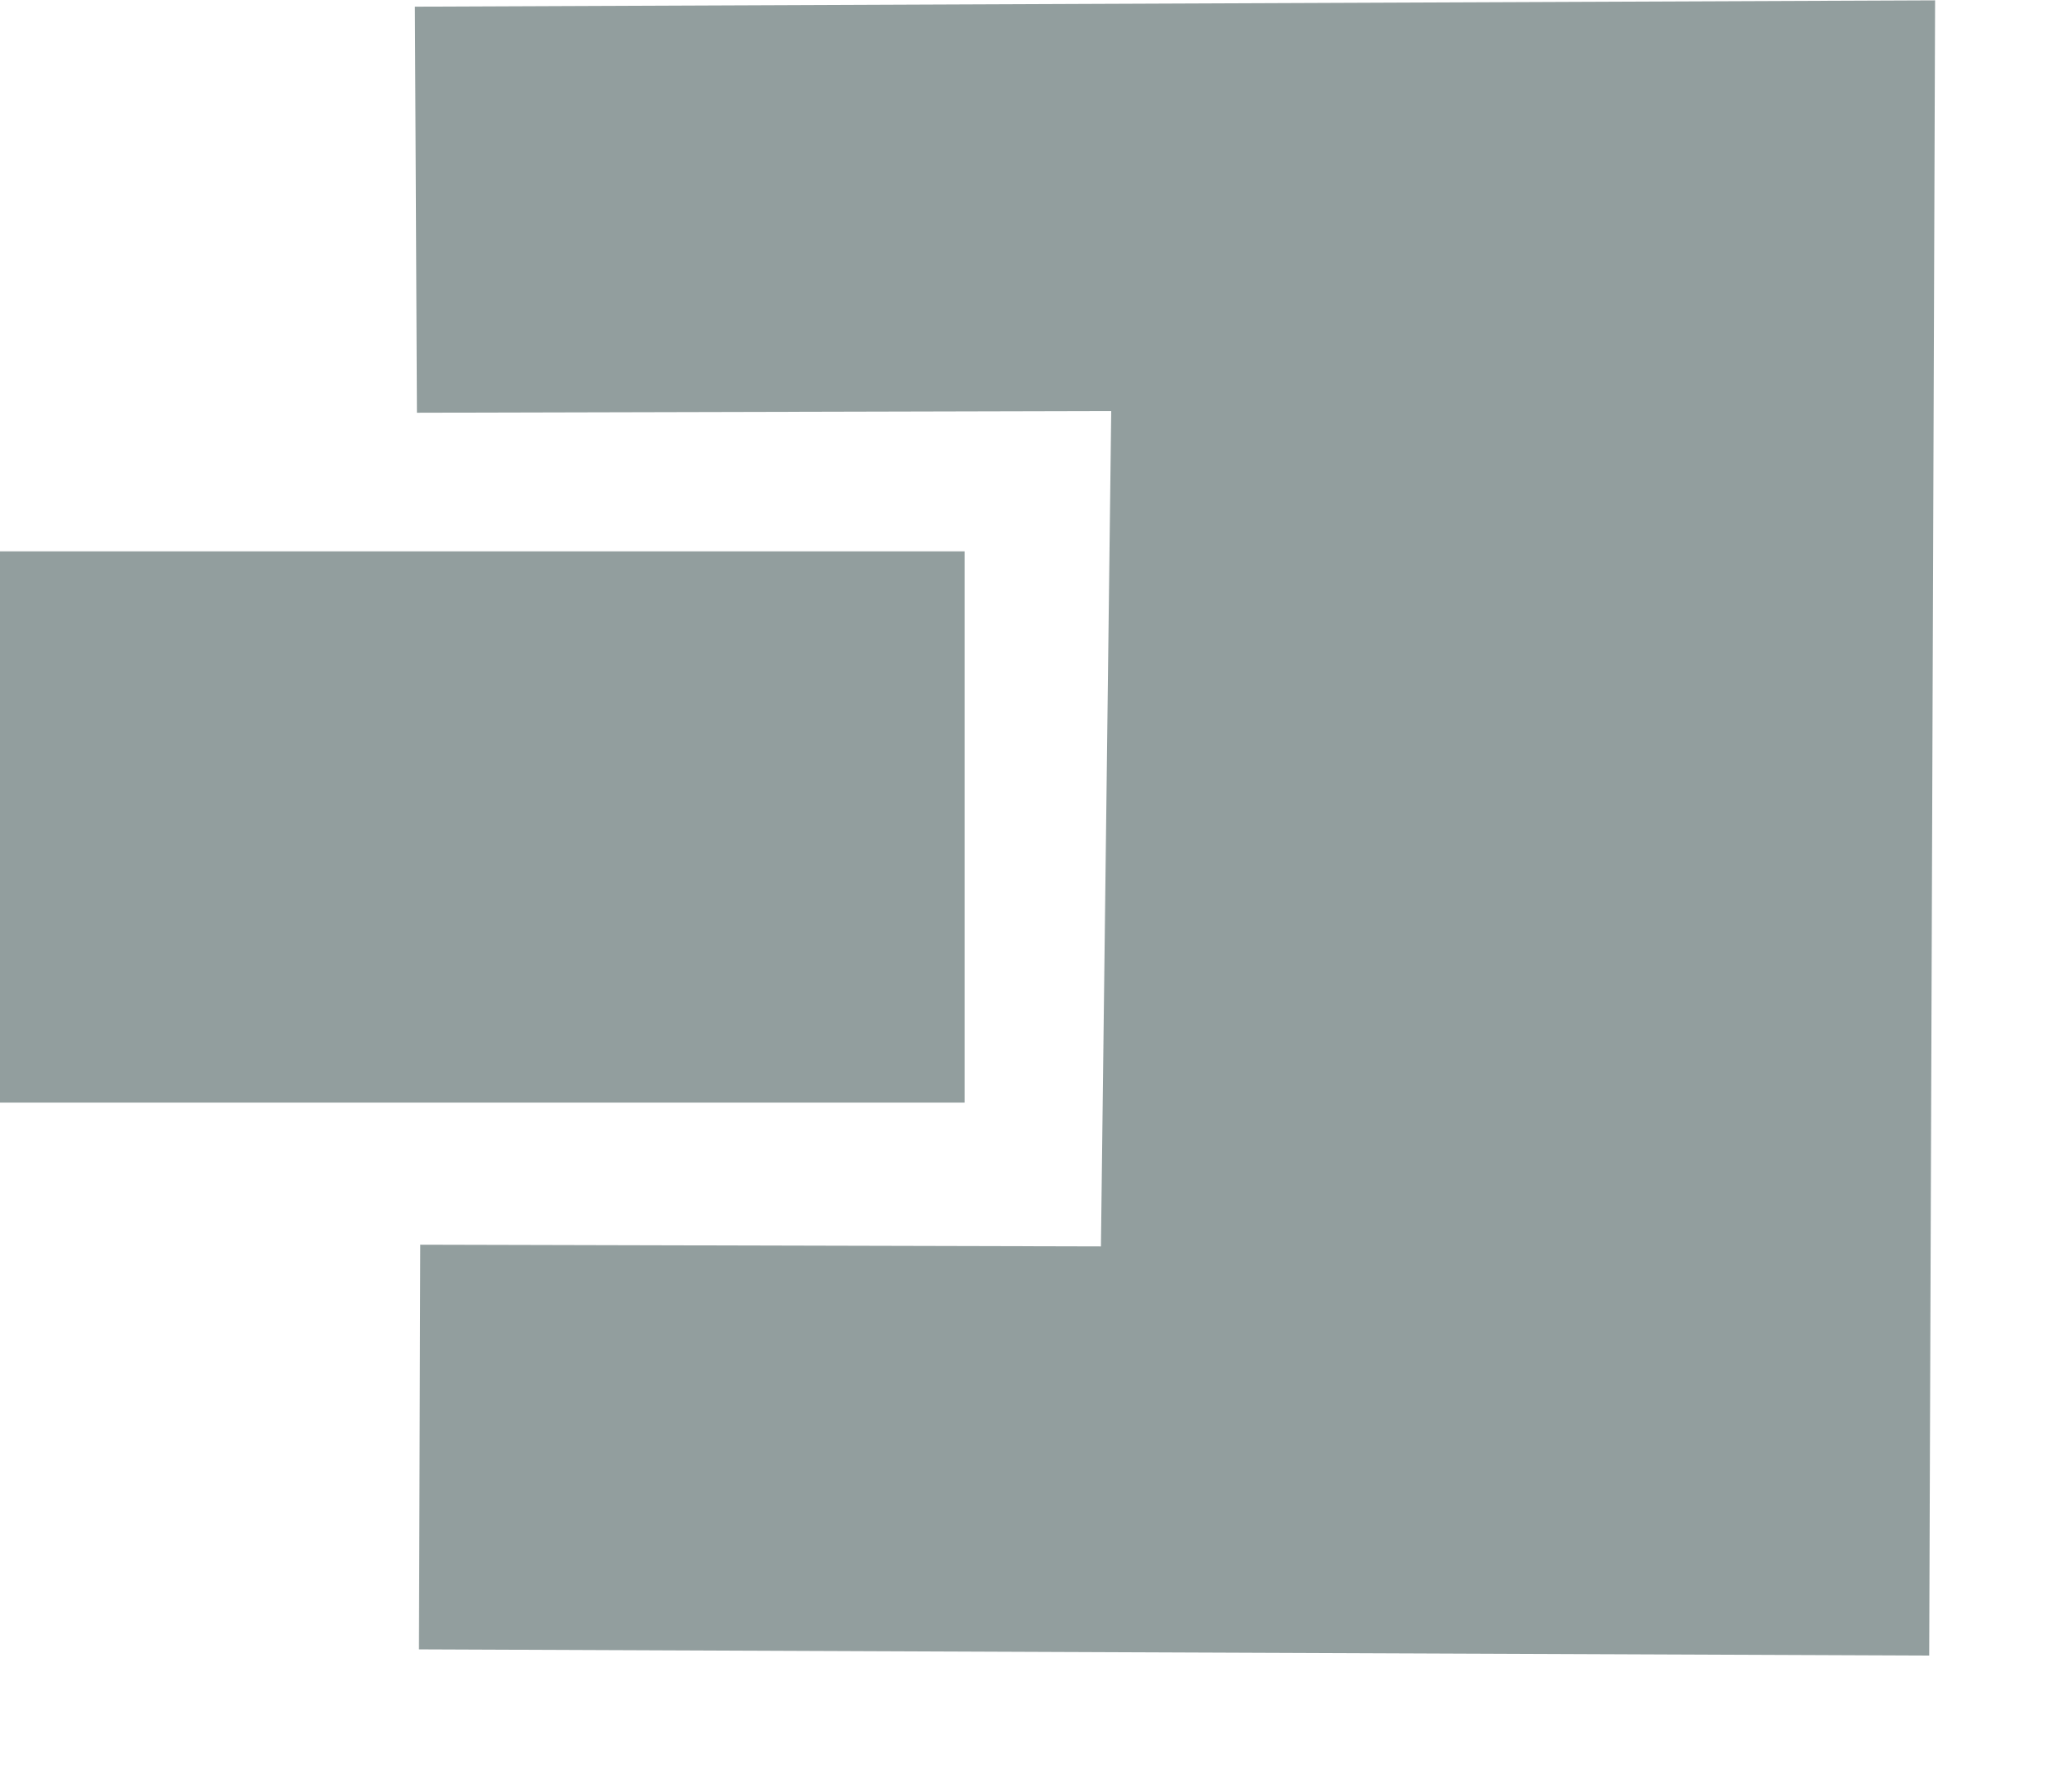
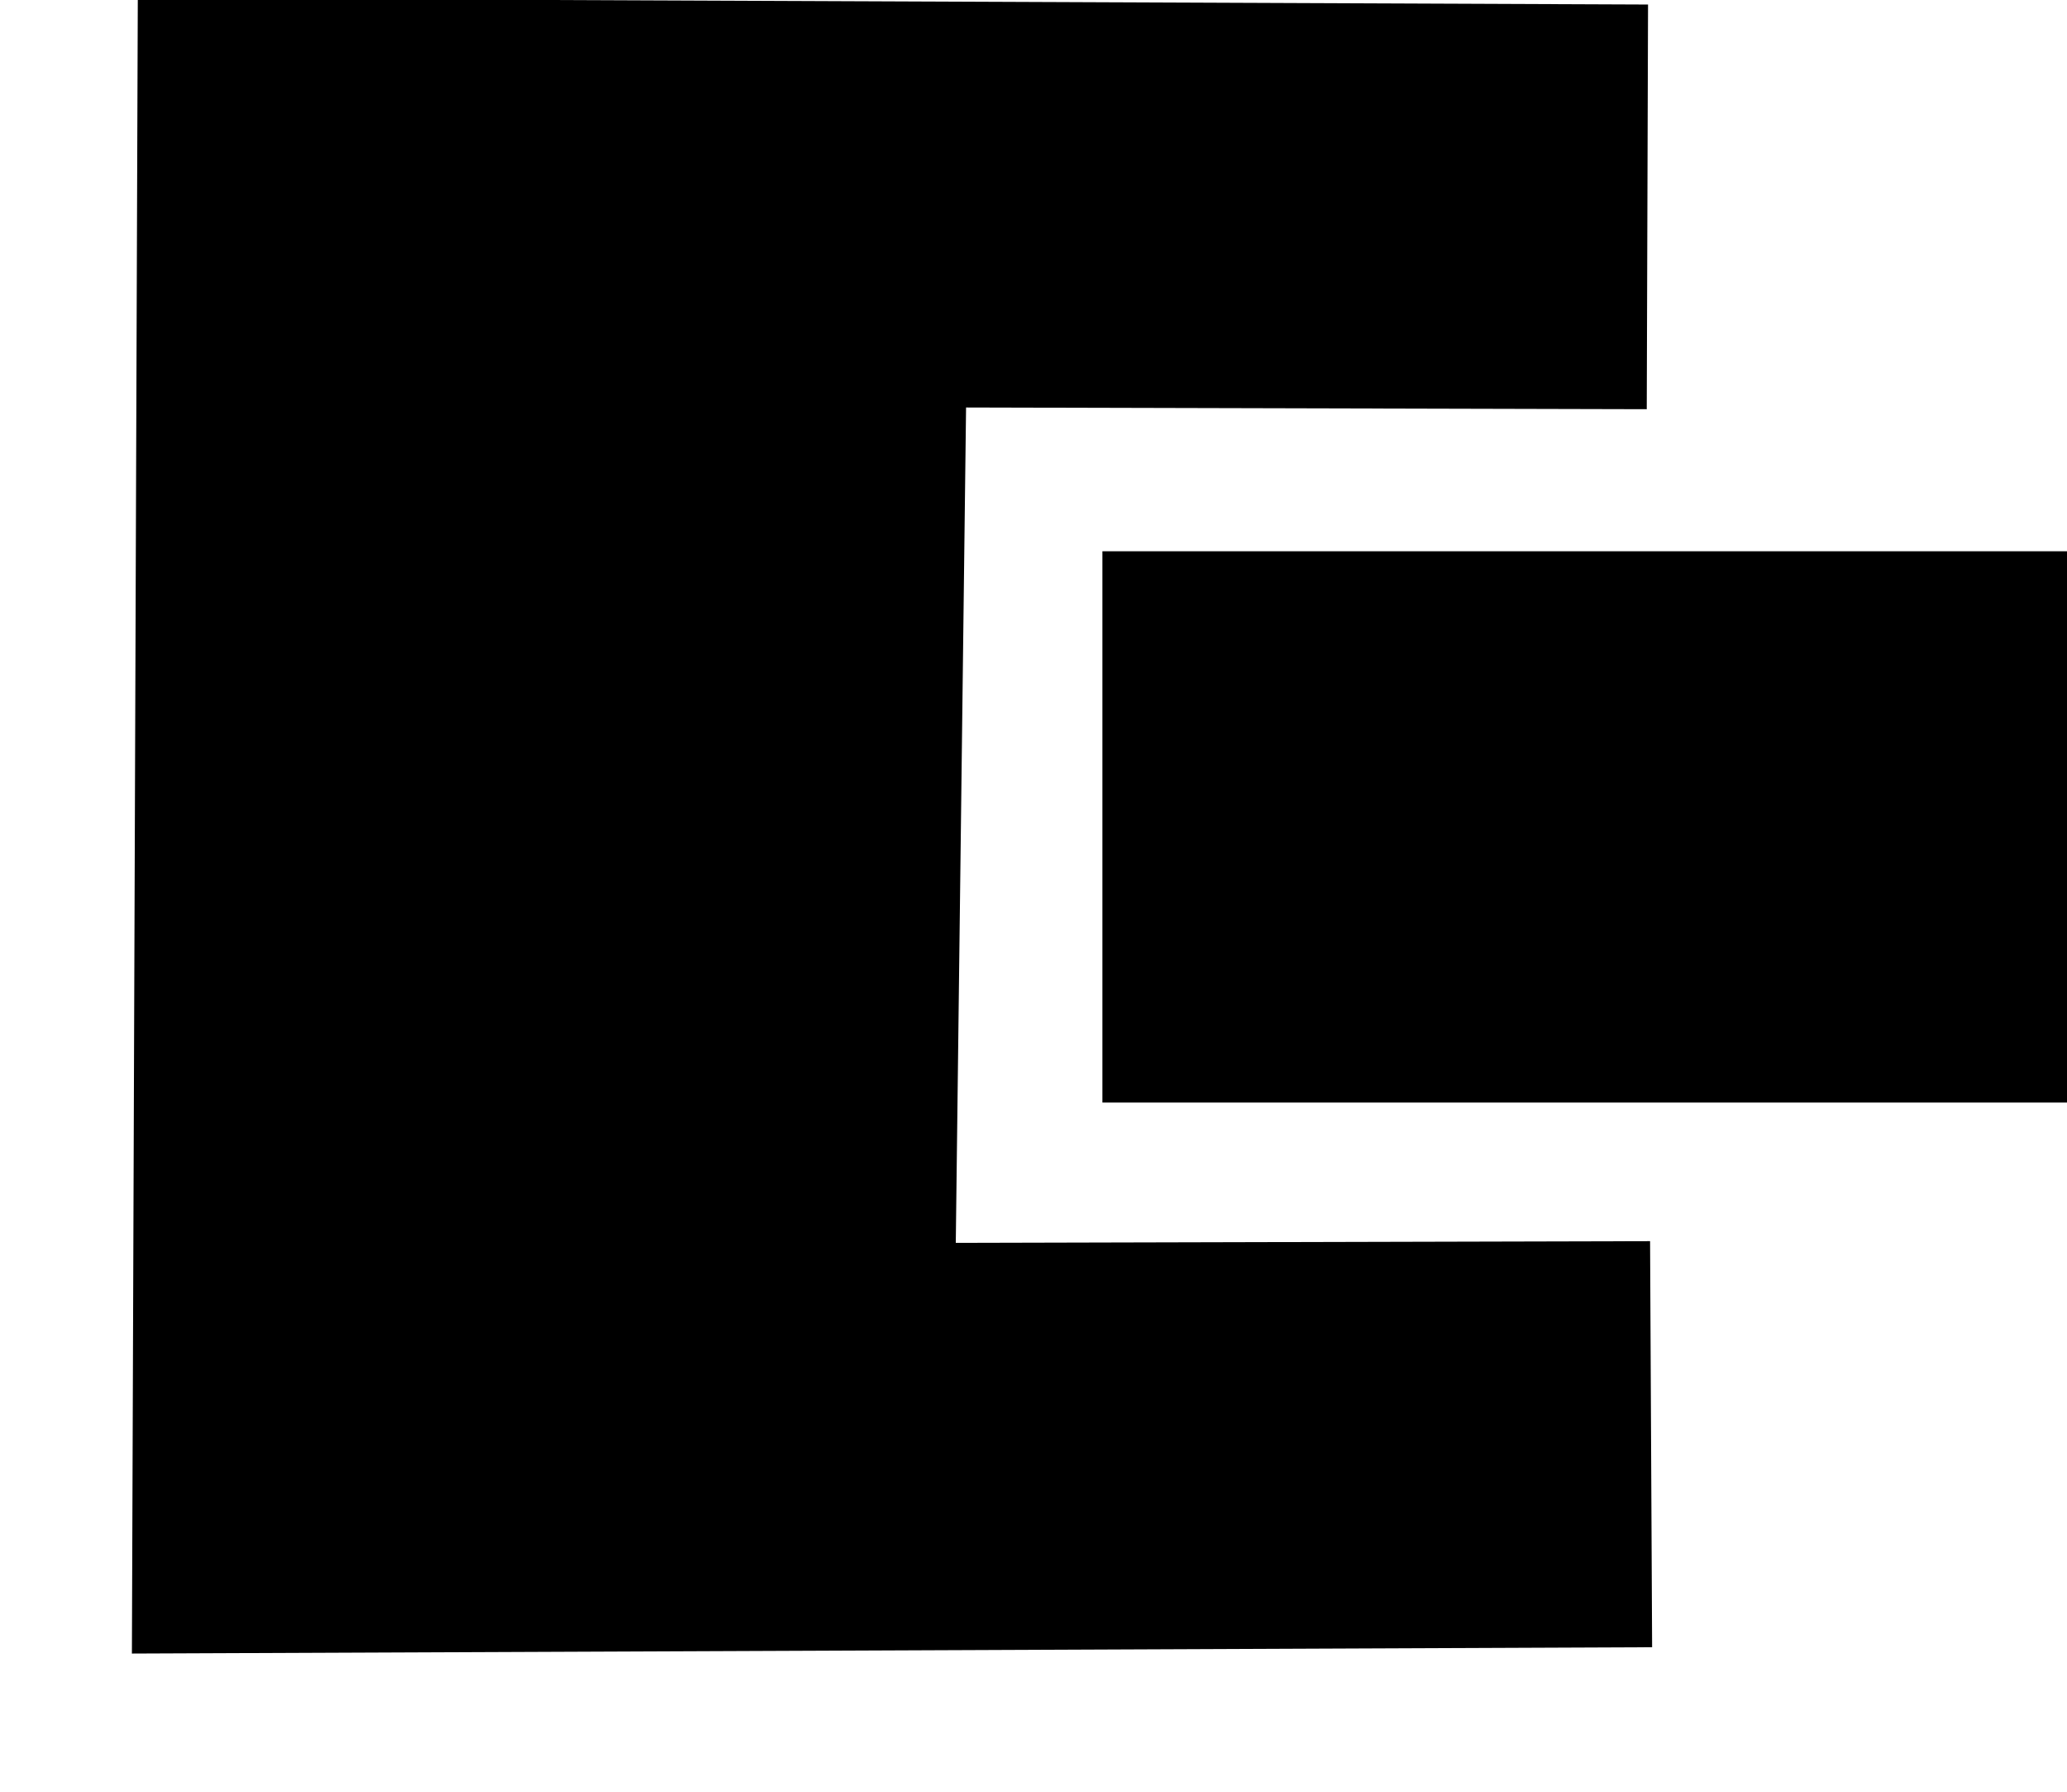
<svg xmlns="http://www.w3.org/2000/svg" width="100%" height="100%" viewBox="0 0 15 13" version="1.1" xml:space="preserve" style="fill-rule:evenodd;clip-rule:evenodd;stroke-linejoin:round;stroke-miterlimit:1.414;">
-   <g transform="matrix(1,0,0,1,-0,-1)">
+   <g transform="matrix(-1,0,0,-1,15,13)">
    <g id="endpoint" transform="matrix(-0.777778,2.50152e-16,-2.50152e-16,-0.777778,332.889,66.8889)">
-       <path d="M424.129,84.652L424.11,80.864L417.632,80.88L417.728,73.087L424.079,73.103L424.091,69.328L410,69.27L409.945,84.711L424.129,84.652Z" style="fill:rgb(146,158,158);fill-rule:nonzero;" />
+       <path d="M424.129,84.652L424.11,80.864L417.632,80.88L417.728,73.087L424.079,73.103L424.091,69.328L410,69.27L409.945,84.711L424.129,84.652Z" fill="currentColor" style="fill-rule:nonzero;" />
      <g transform="matrix(1,-8.74748e-18,-1.16633e-17,1.28571,1.68478e-13,-22)">
-         <rect x="419" y="75" width="9" height="4" style="fill:rgb(146,158,158);fill-rule:nonzero;" />
+         <rect x="419" y="75" width="9" height="4" fill="currentColor" style="fill-rule:nonzero;" />
      </g>
    </g>
  </g>
</svg>
